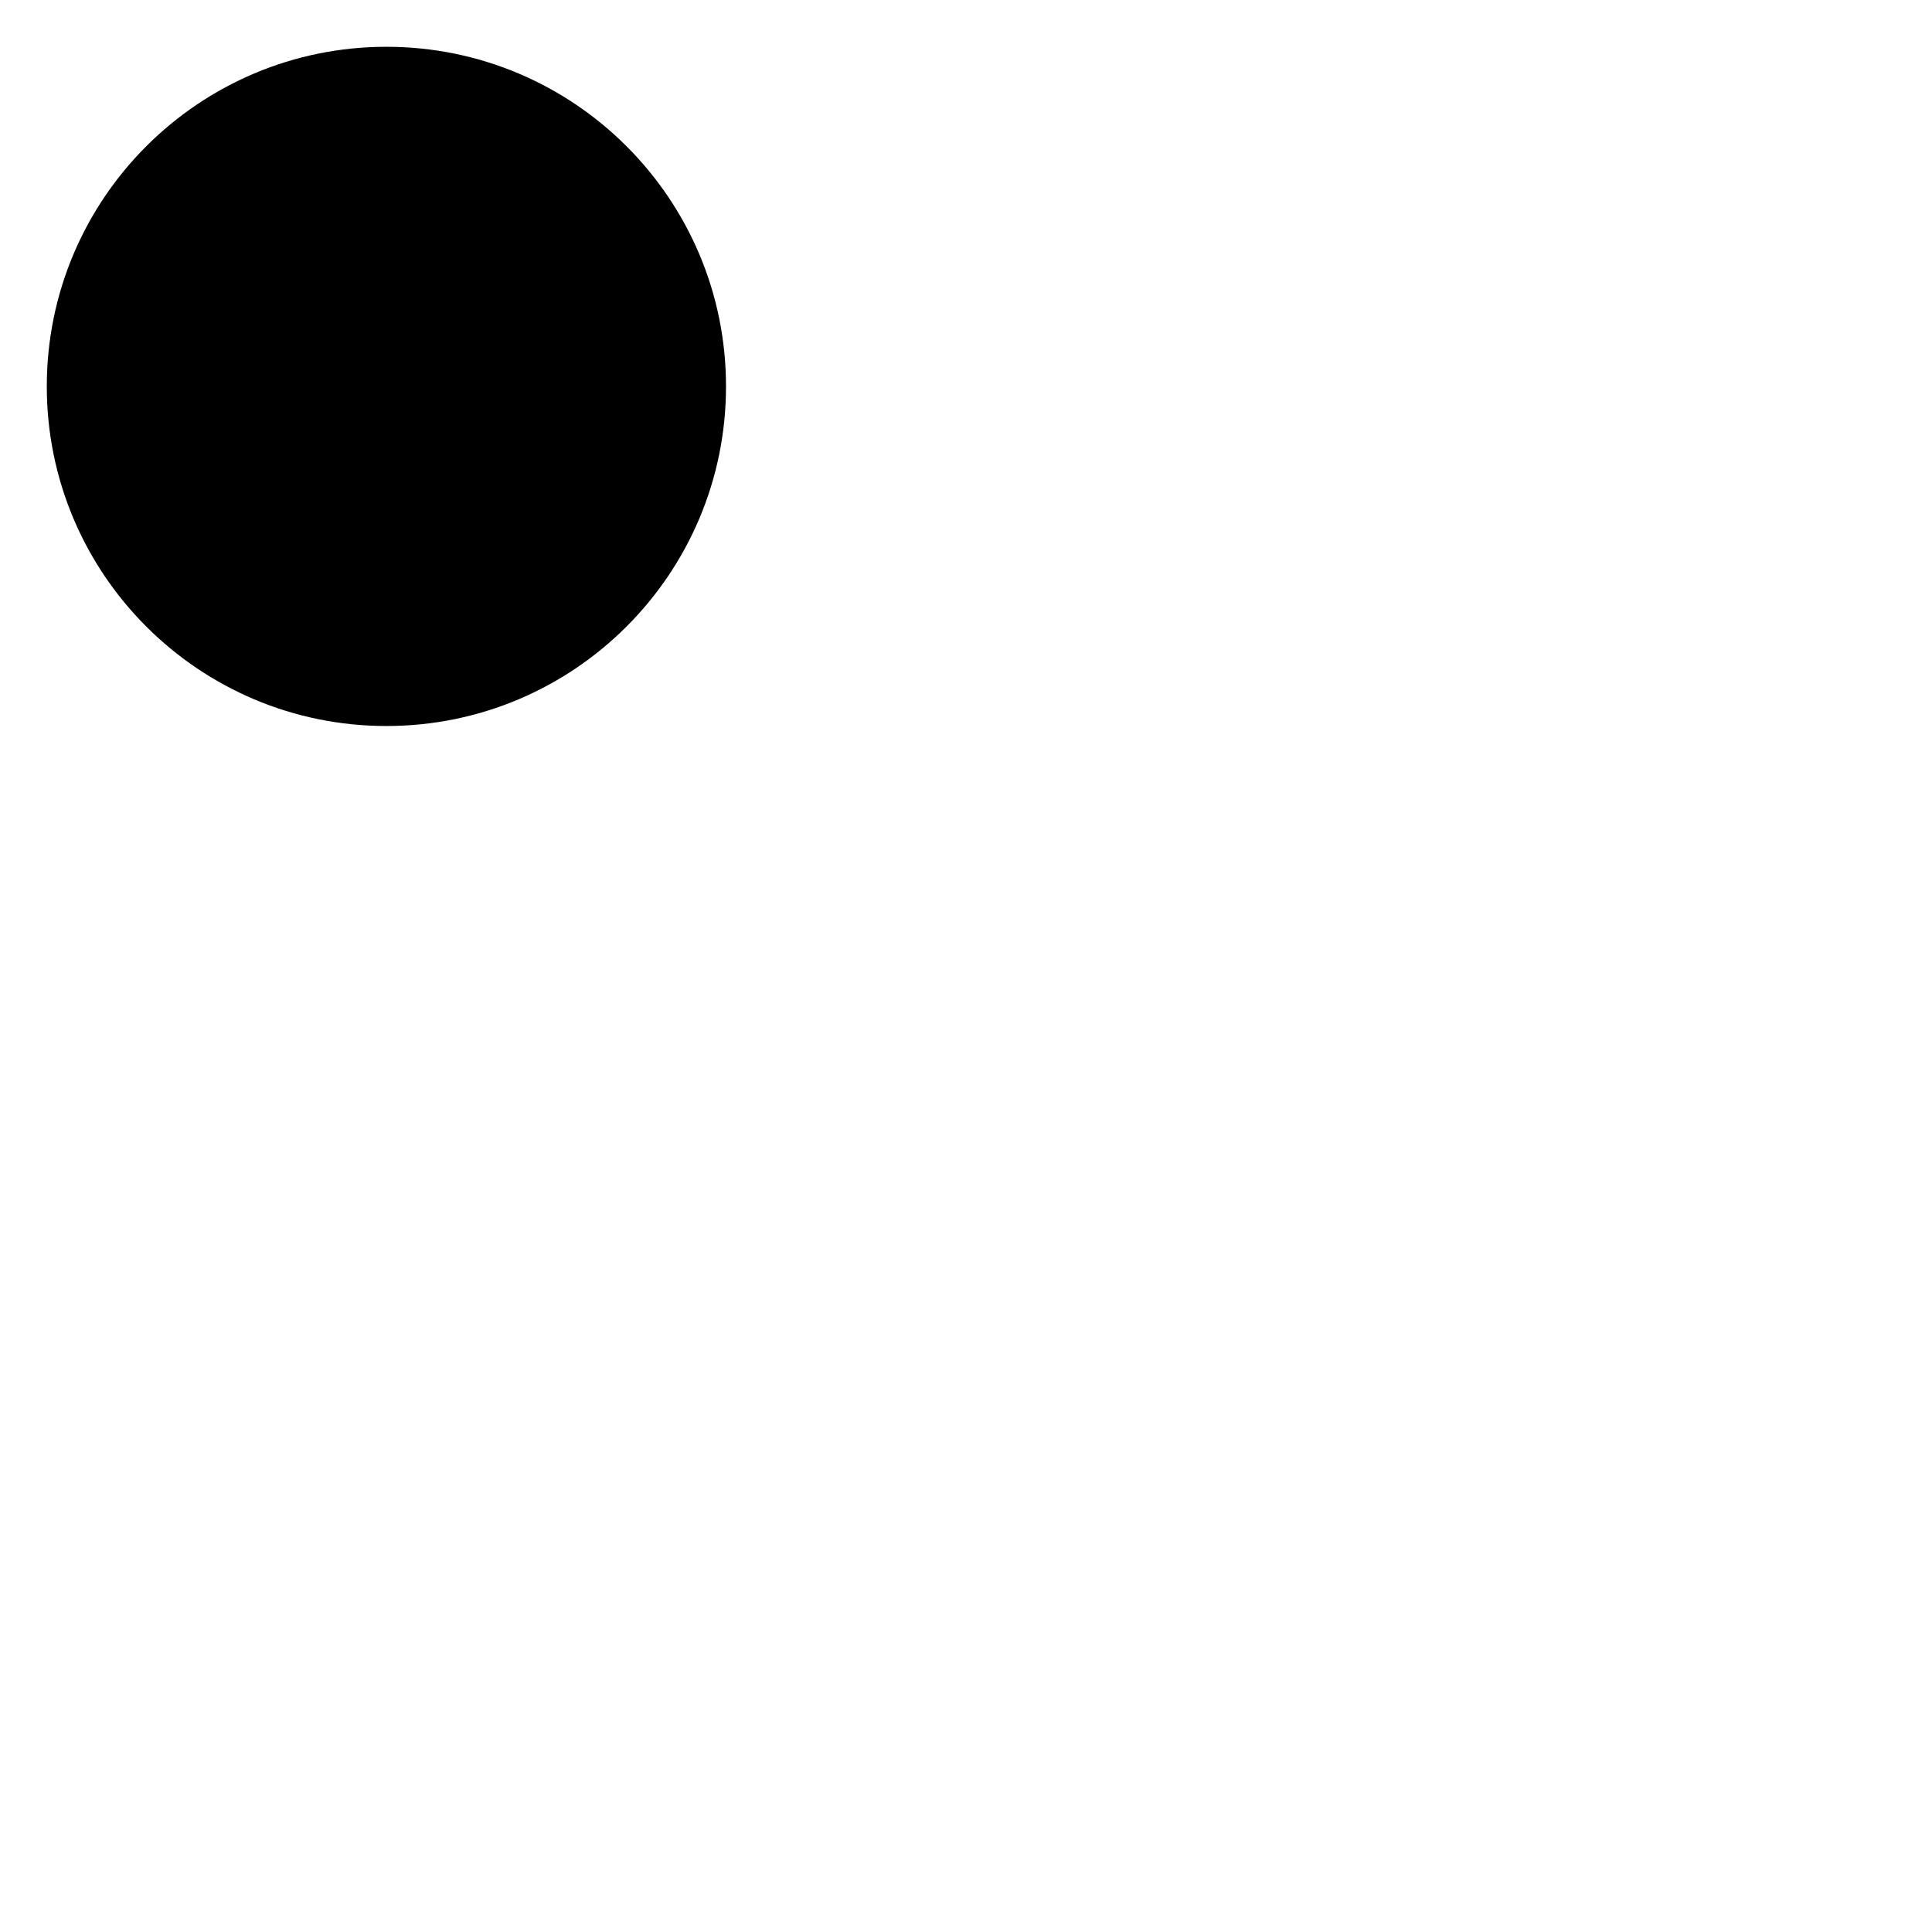
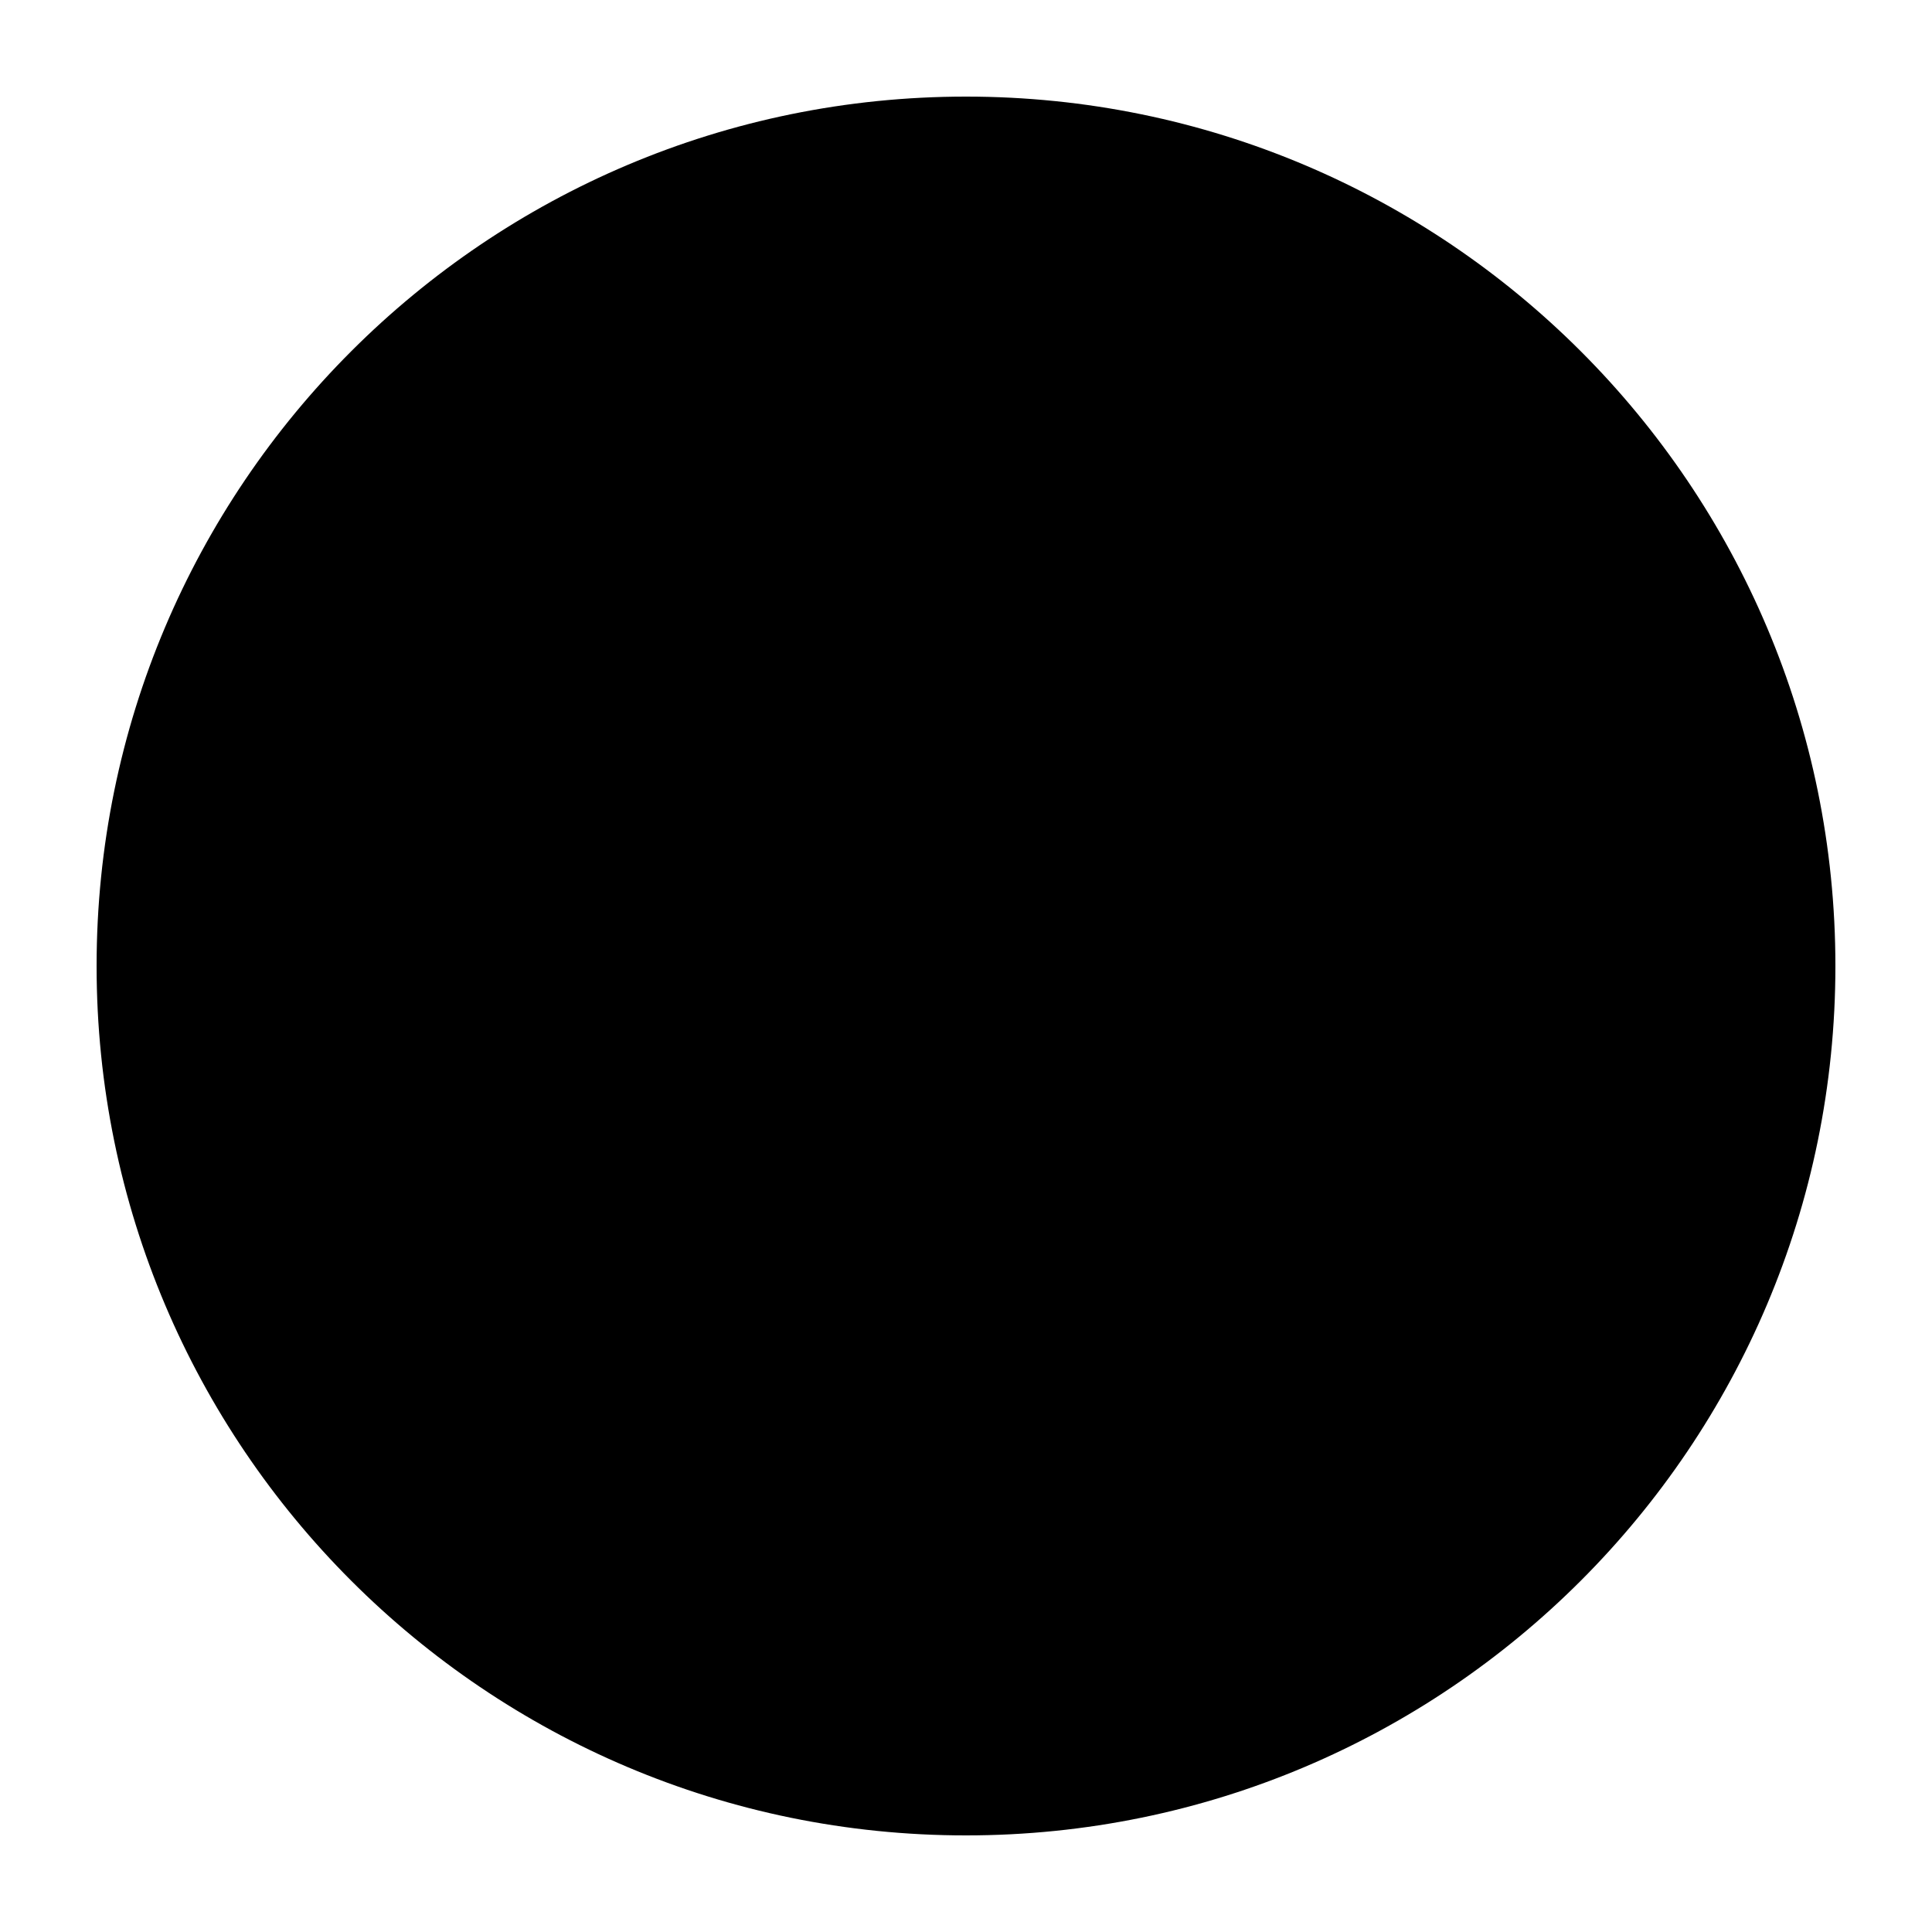
- <svg xmlns="http://www.w3.org/2000/svg" version="1.1" id="Layer_1" x="0px" y="0px" viewBox="0 0 511.998 511.998" style="enable-background:new 0 0 511.998 511.998;" xml:space="preserve">
-   <circle cx="20%" cy="20%" r="90" id="sun" />
+ <svg xmlns="http://www.w3.org/2000/svg" version="1.1" id="Layer_1" x="0px" y="0px" viewBox="0 0 200 200" style="enable-background:new 0 0 511.998 511.998;" xml:space="preserve">
+   <circle cx="50%" cy="50%" r="90" id="sun" />
</svg>
